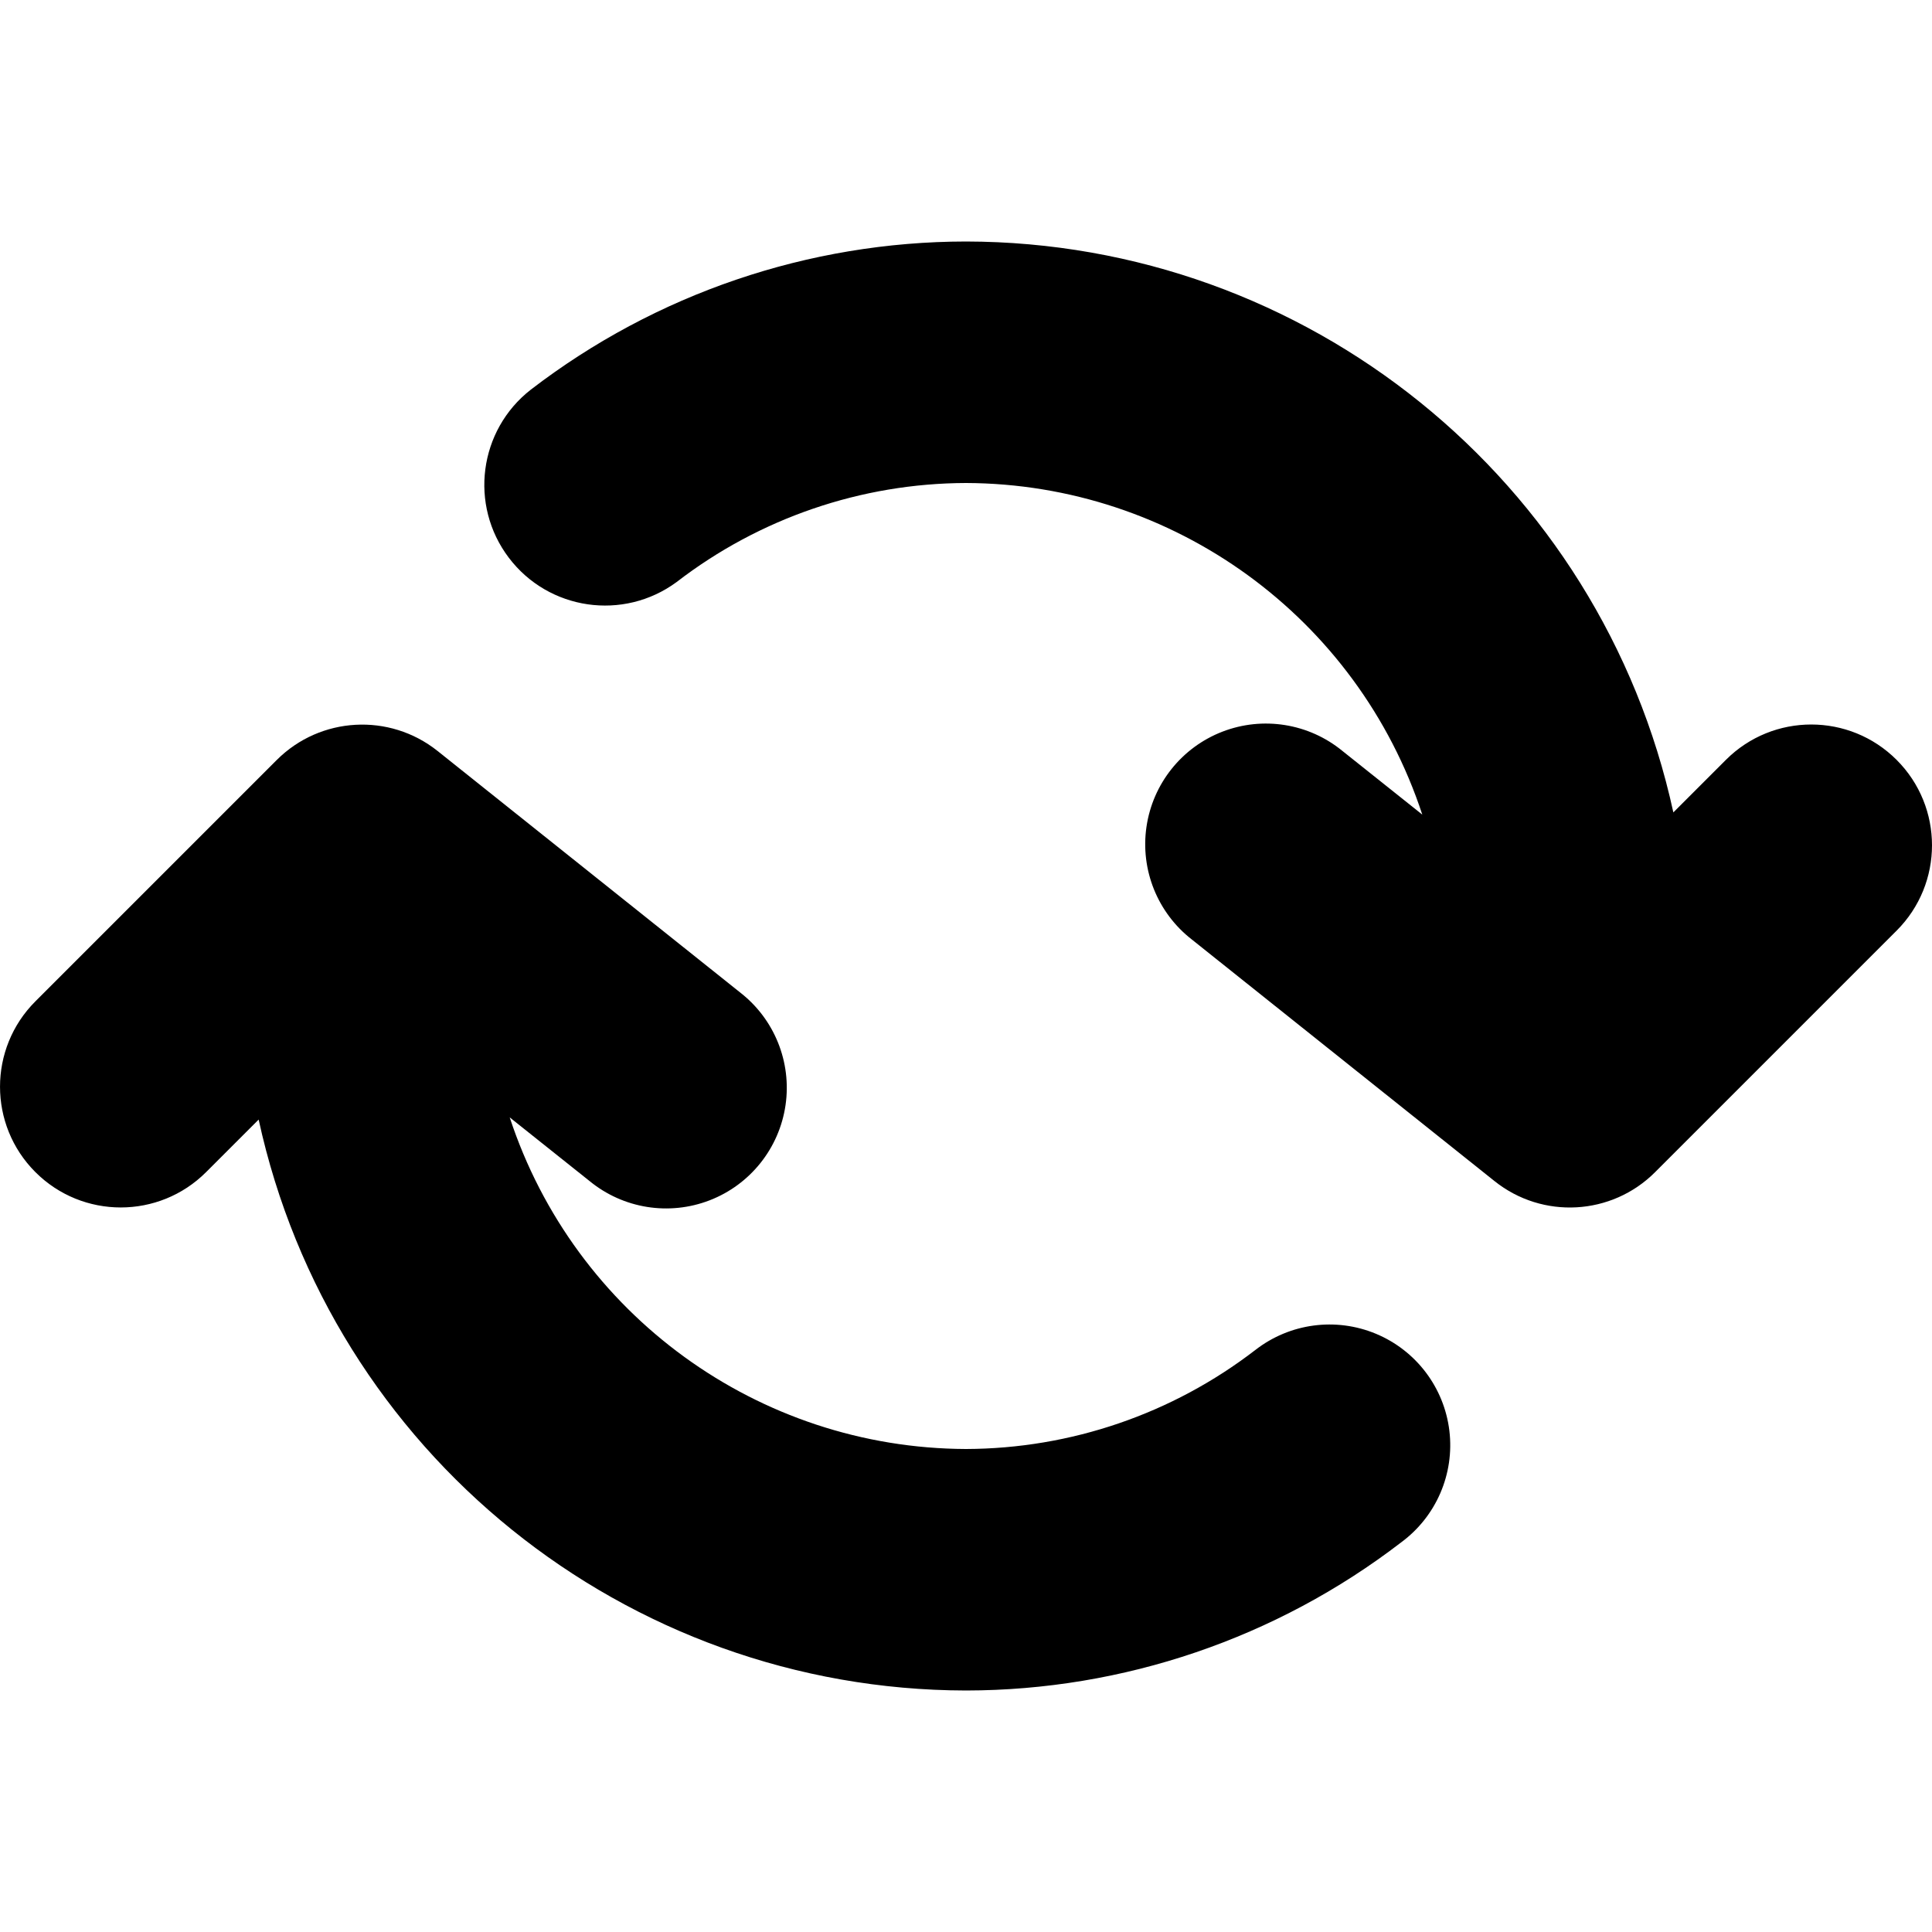
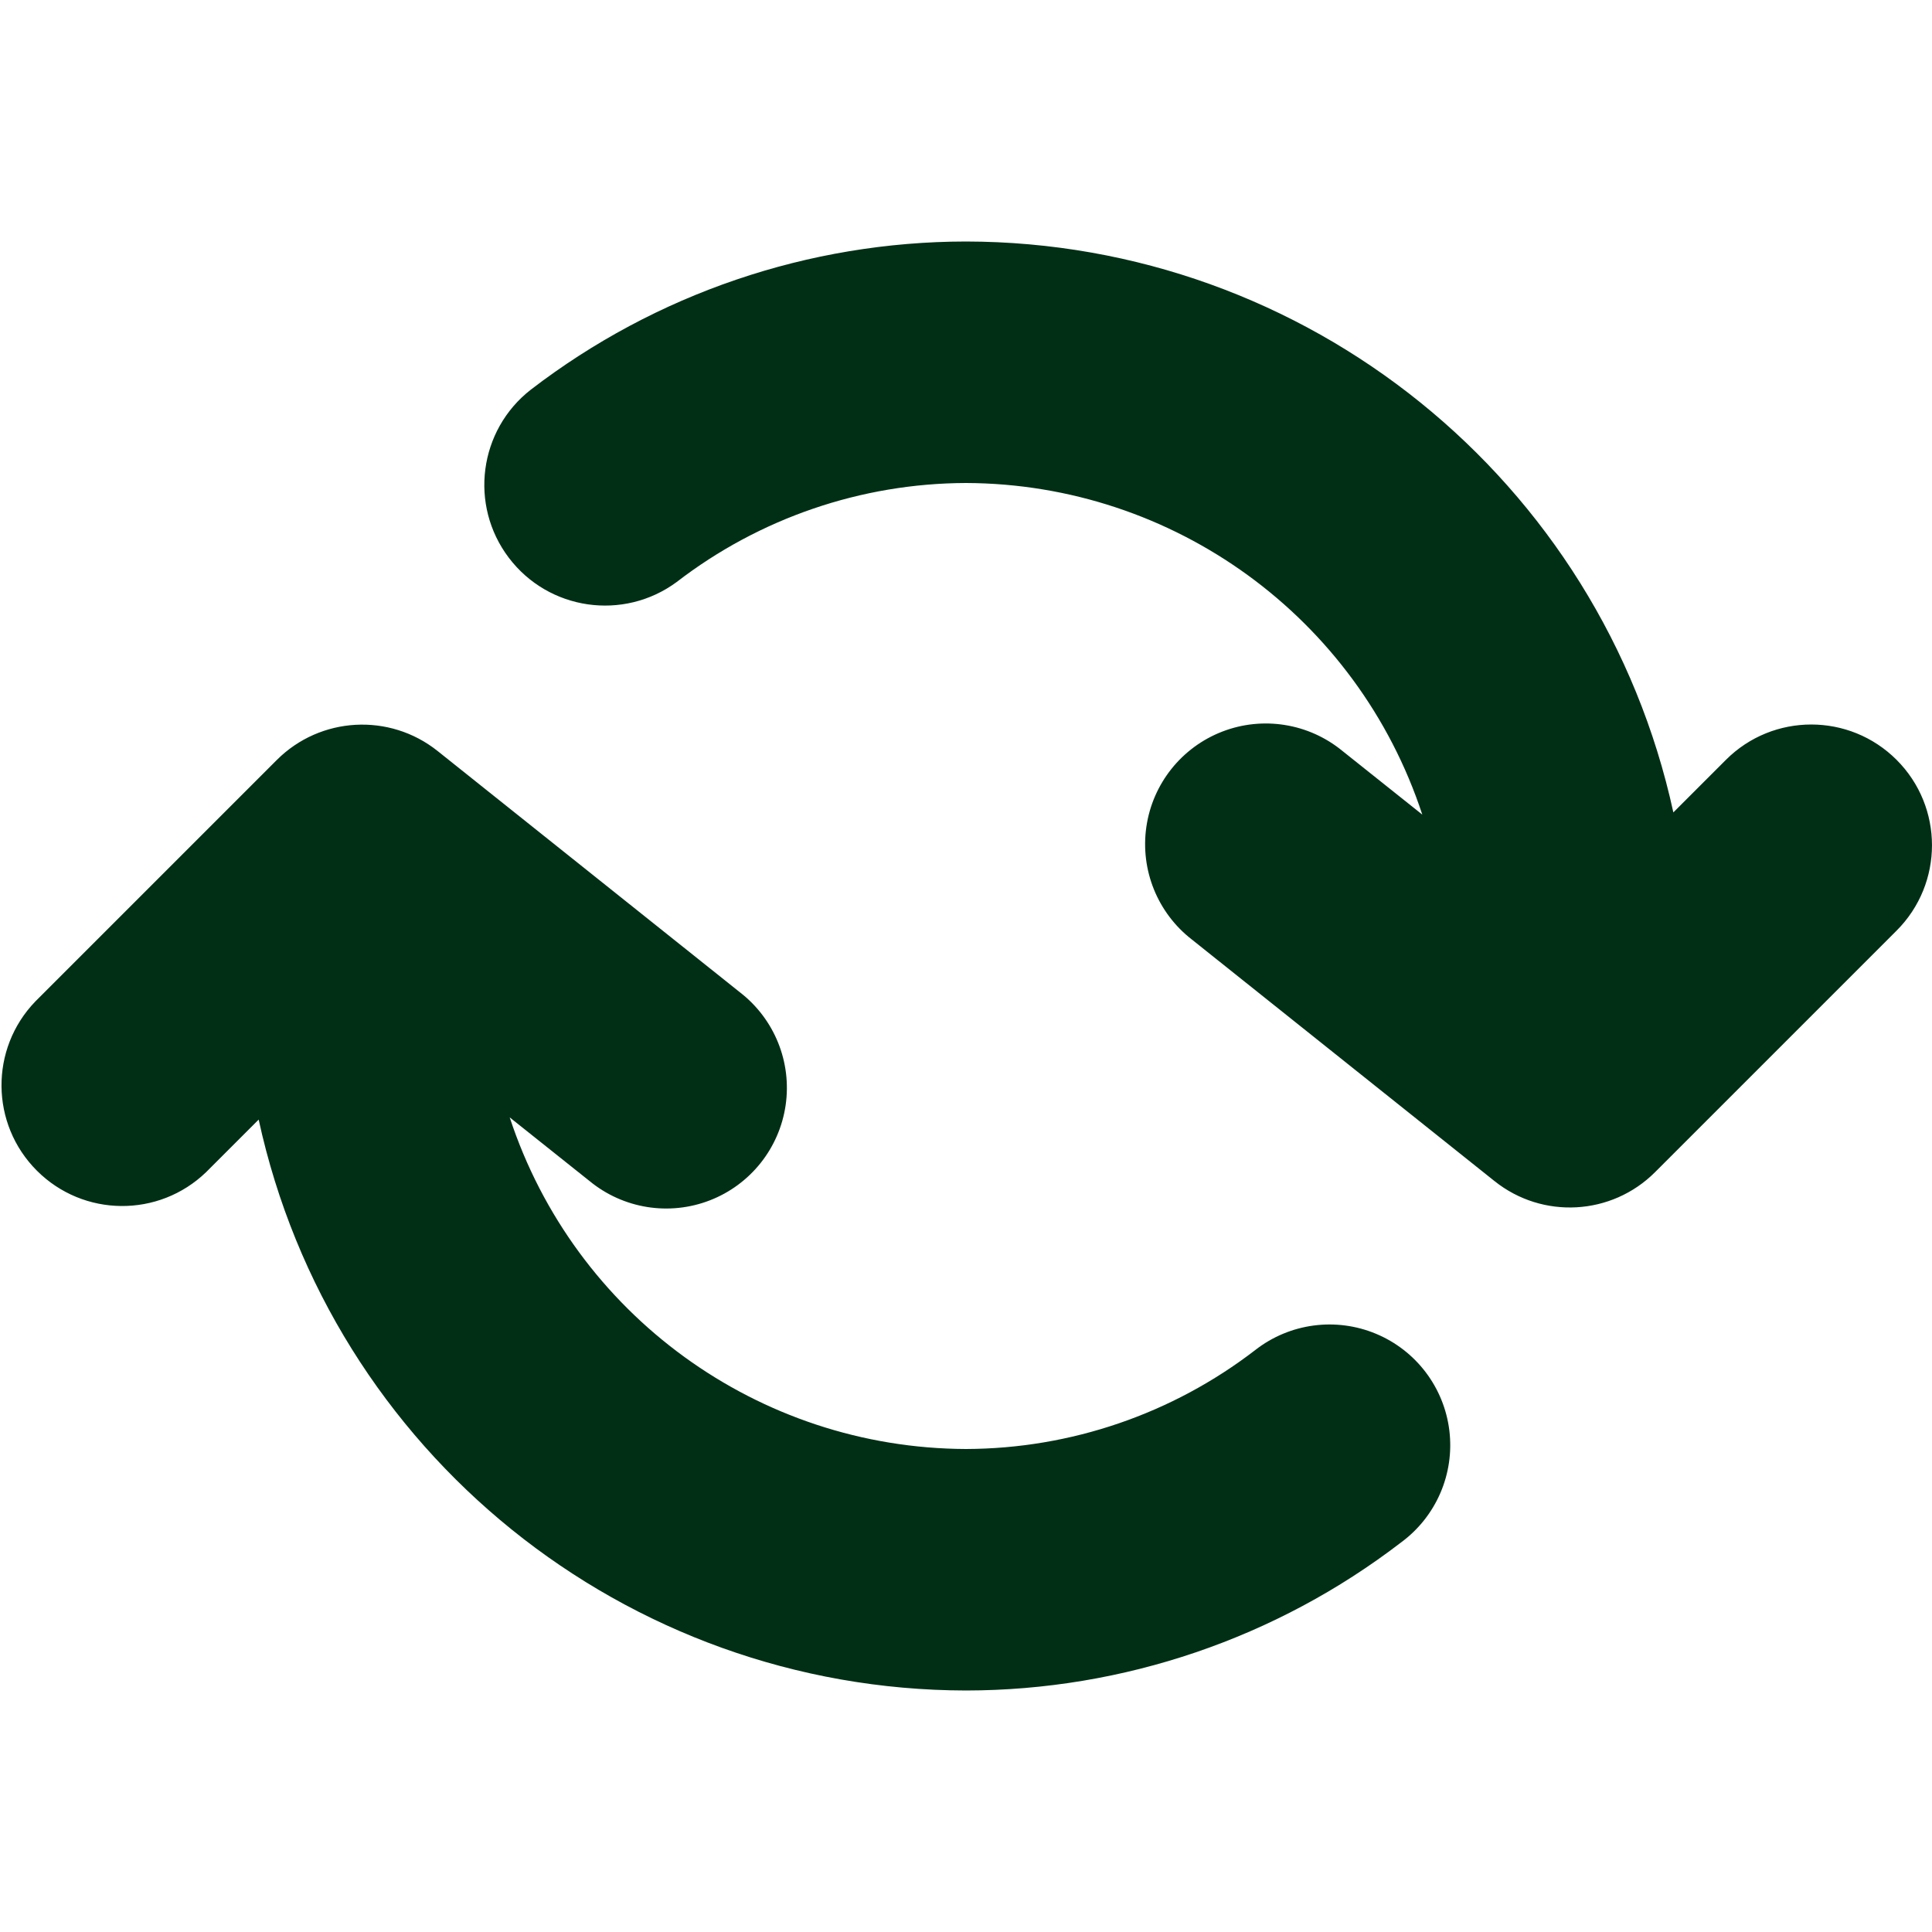
<svg xmlns="http://www.w3.org/2000/svg" viewBox="0 0 96 96">
-   <g>
-     <path d="M94.242,37.758a5.998,5.998,0,0,0-8.484,0l-2.61,2.61A36.035,36.035,0,0,0,48,12a35.55,35.55,0,0,0-21.621,7.359,5.998,5.998,0,0,0,7.242,9.562A23.668,23.668,0,0,1,48,24,23.957,23.957,0,0,1,70.673,40.477l-3.97-3.164a5.996,5.996,0,1,0-7.476,9.375l15.035,12a5.99,5.99,0,0,0,7.98-.445l12-12A5.998,5.998,0,0,0,94.242,37.758Z" />
-     <path d="M62.379,67.078A23.668,23.668,0,0,1,48,72,23.957,23.957,0,0,1,25.327,55.523l3.97,3.164a5.996,5.996,0,1,0,7.476-9.375l-15.035-12a6.007,6.007,0,0,0-7.98.445l-12,12a5.999,5.999,0,0,0,8.484,8.484l2.61-2.61A36.035,36.035,0,0,0,48,84a35.55,35.55,0,0,0,21.621-7.359,5.998,5.998,0,1,0-7.242-9.562Z" />
-   </g>
+   <path d="M94.242 37.758a5.998 5.998 0 0 0-8.484 0l-2.61 2.61A36.035 36.035 0 0 0 48 12a35.55 35.55 0 0 0-21.621 7.36 5.998 5.998 0 0 0 7.242 9.562A23.668 23.668 0 0 1 48 24a23.957 23.957 0 0 1 22.673 16.477l-3.97-3.164a5.996 5.996 0 1 0-7.477 9.374l15.035 12a5.99 5.99 0 0 0 7.98-.445l12-12a5.998 5.998 0 0 0 .001-8.484ZM62.379 67.078A23.668 23.668 0 0 1 48 72a23.957 23.957 0 0 1-22.673-16.477l3.97 3.164a5.996 5.996 0 1 0 7.477-9.374l-15.035-12a6.007 6.007 0 0 0-7.98.445l-12 12a6 6 0 0 0 8.484 8.484l2.61-2.61A36.035 36.035 0 0 0 48 84a35.55 35.55 0 0 0 21.621-7.36 5.998 5.998 0 1 0-7.242-9.562Z" fill="#002f16" class="fill-000000" />
</svg>
